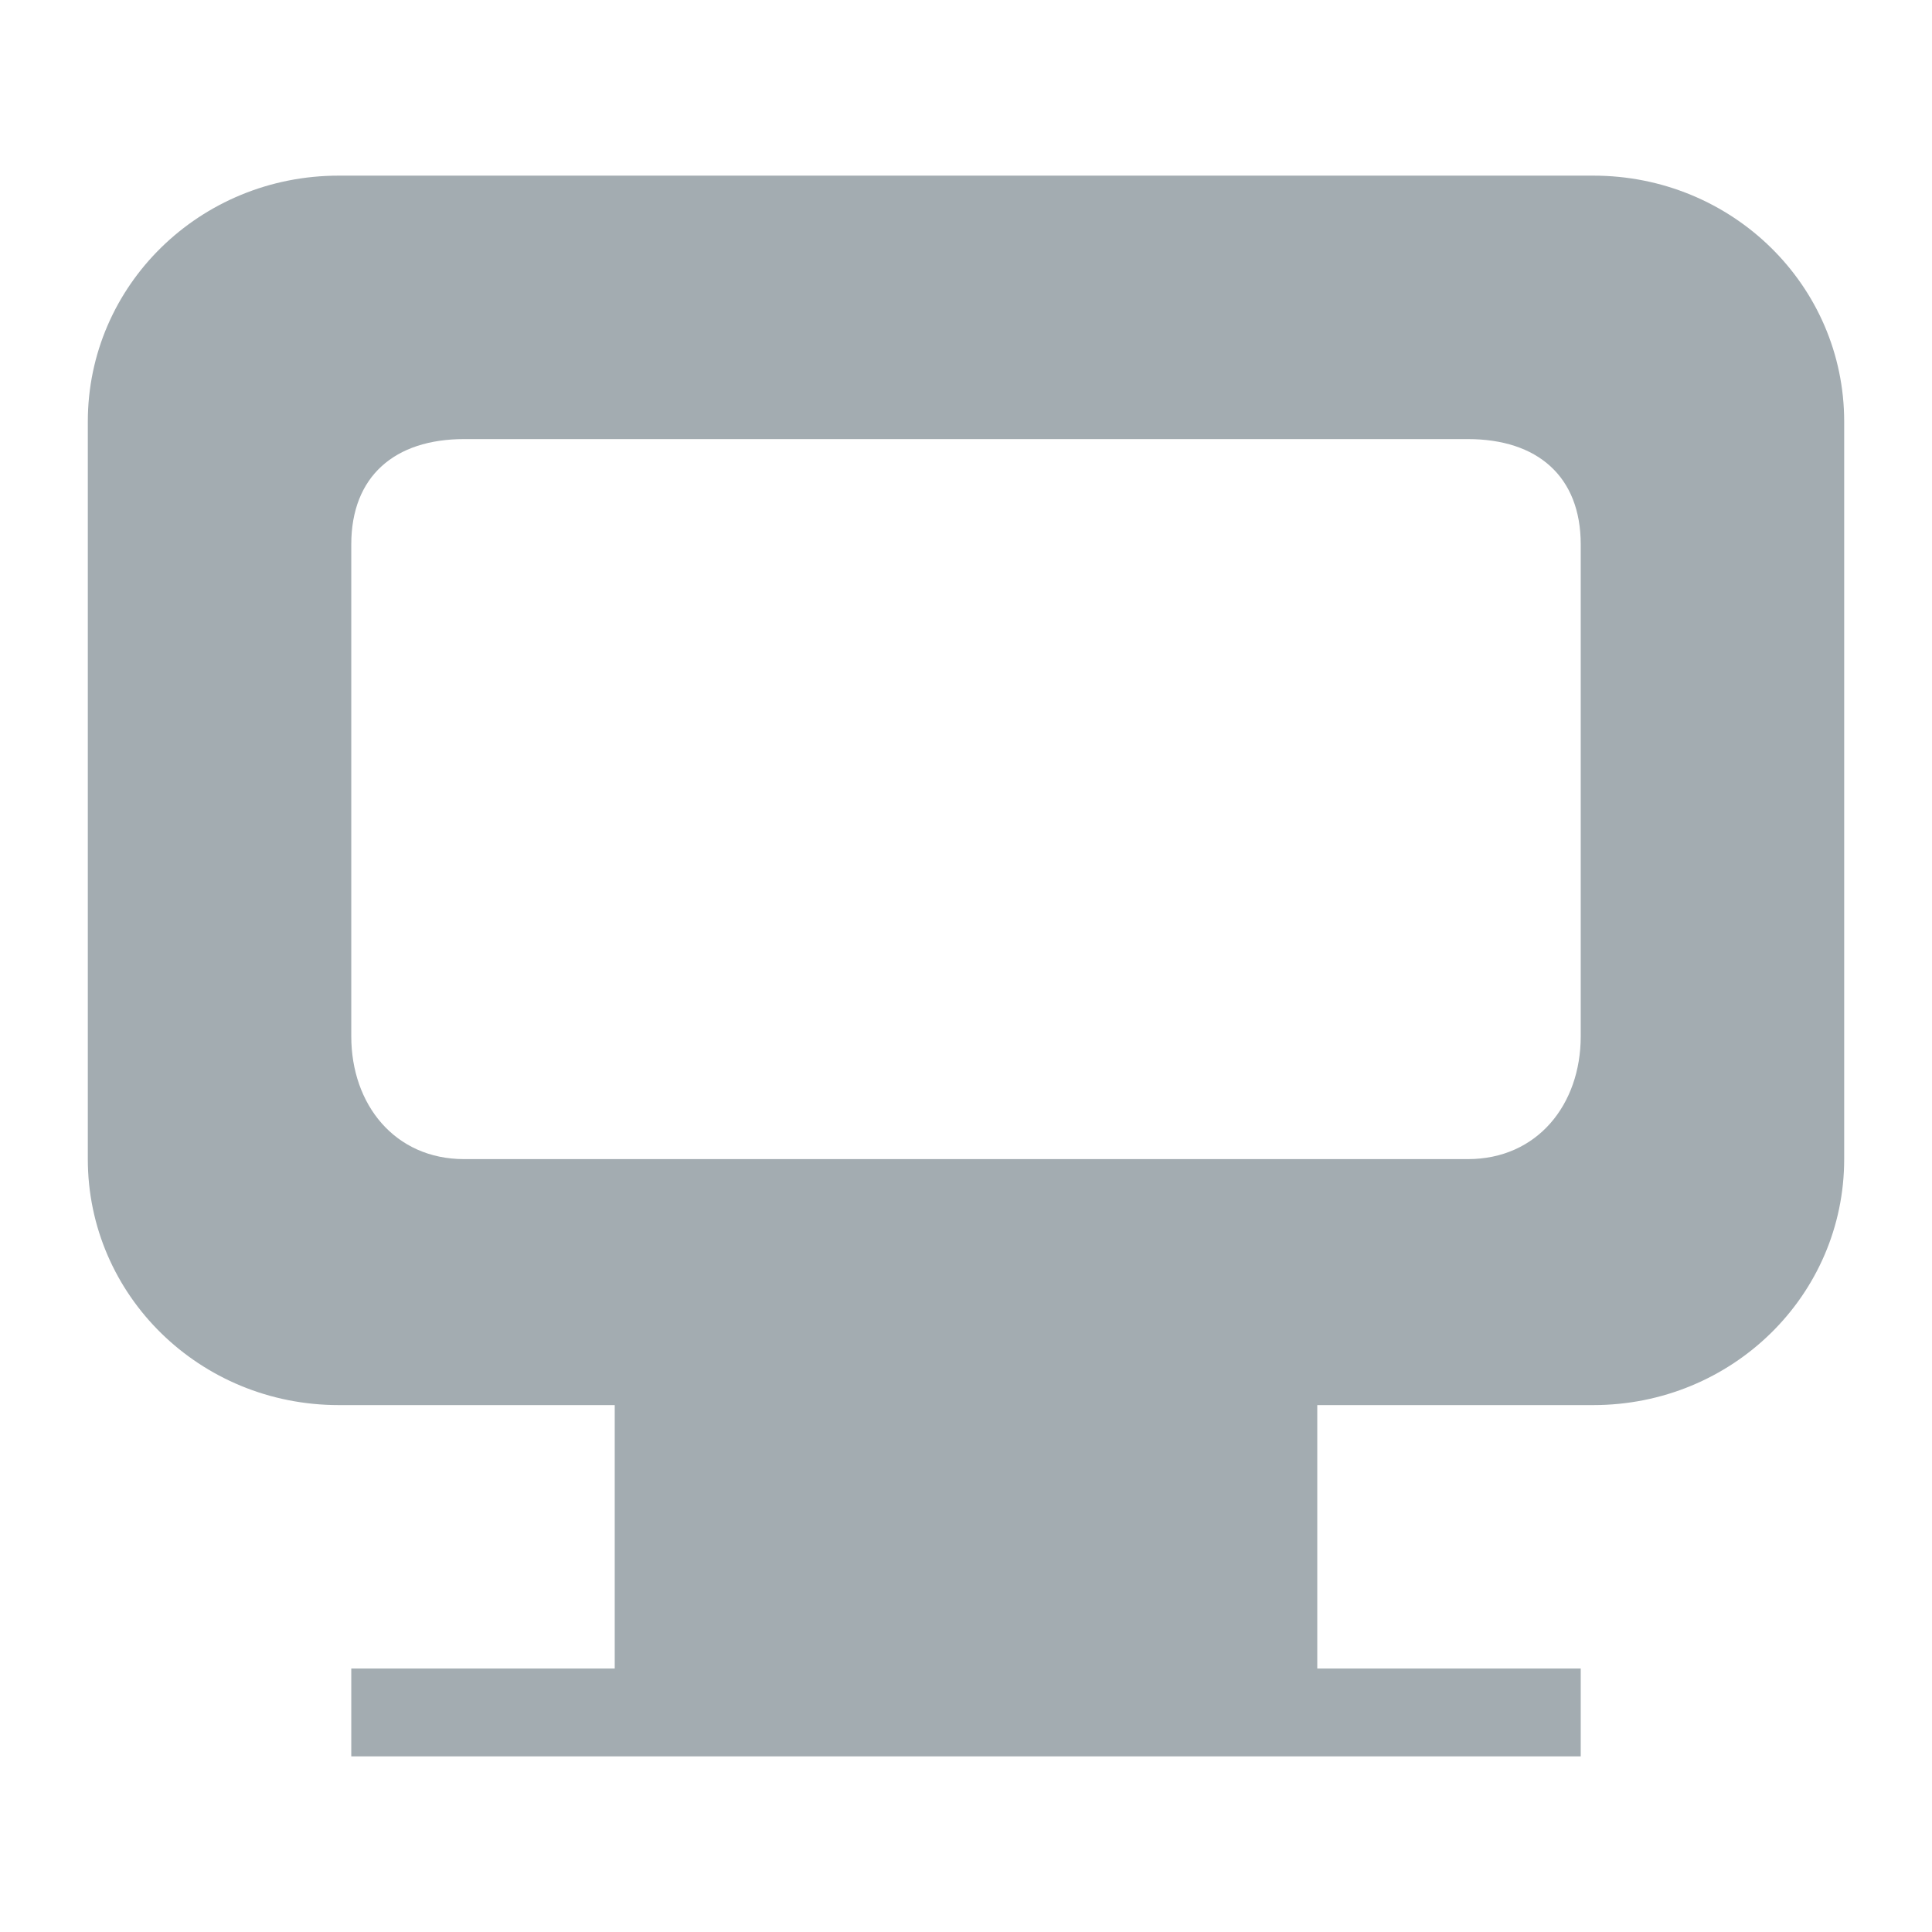
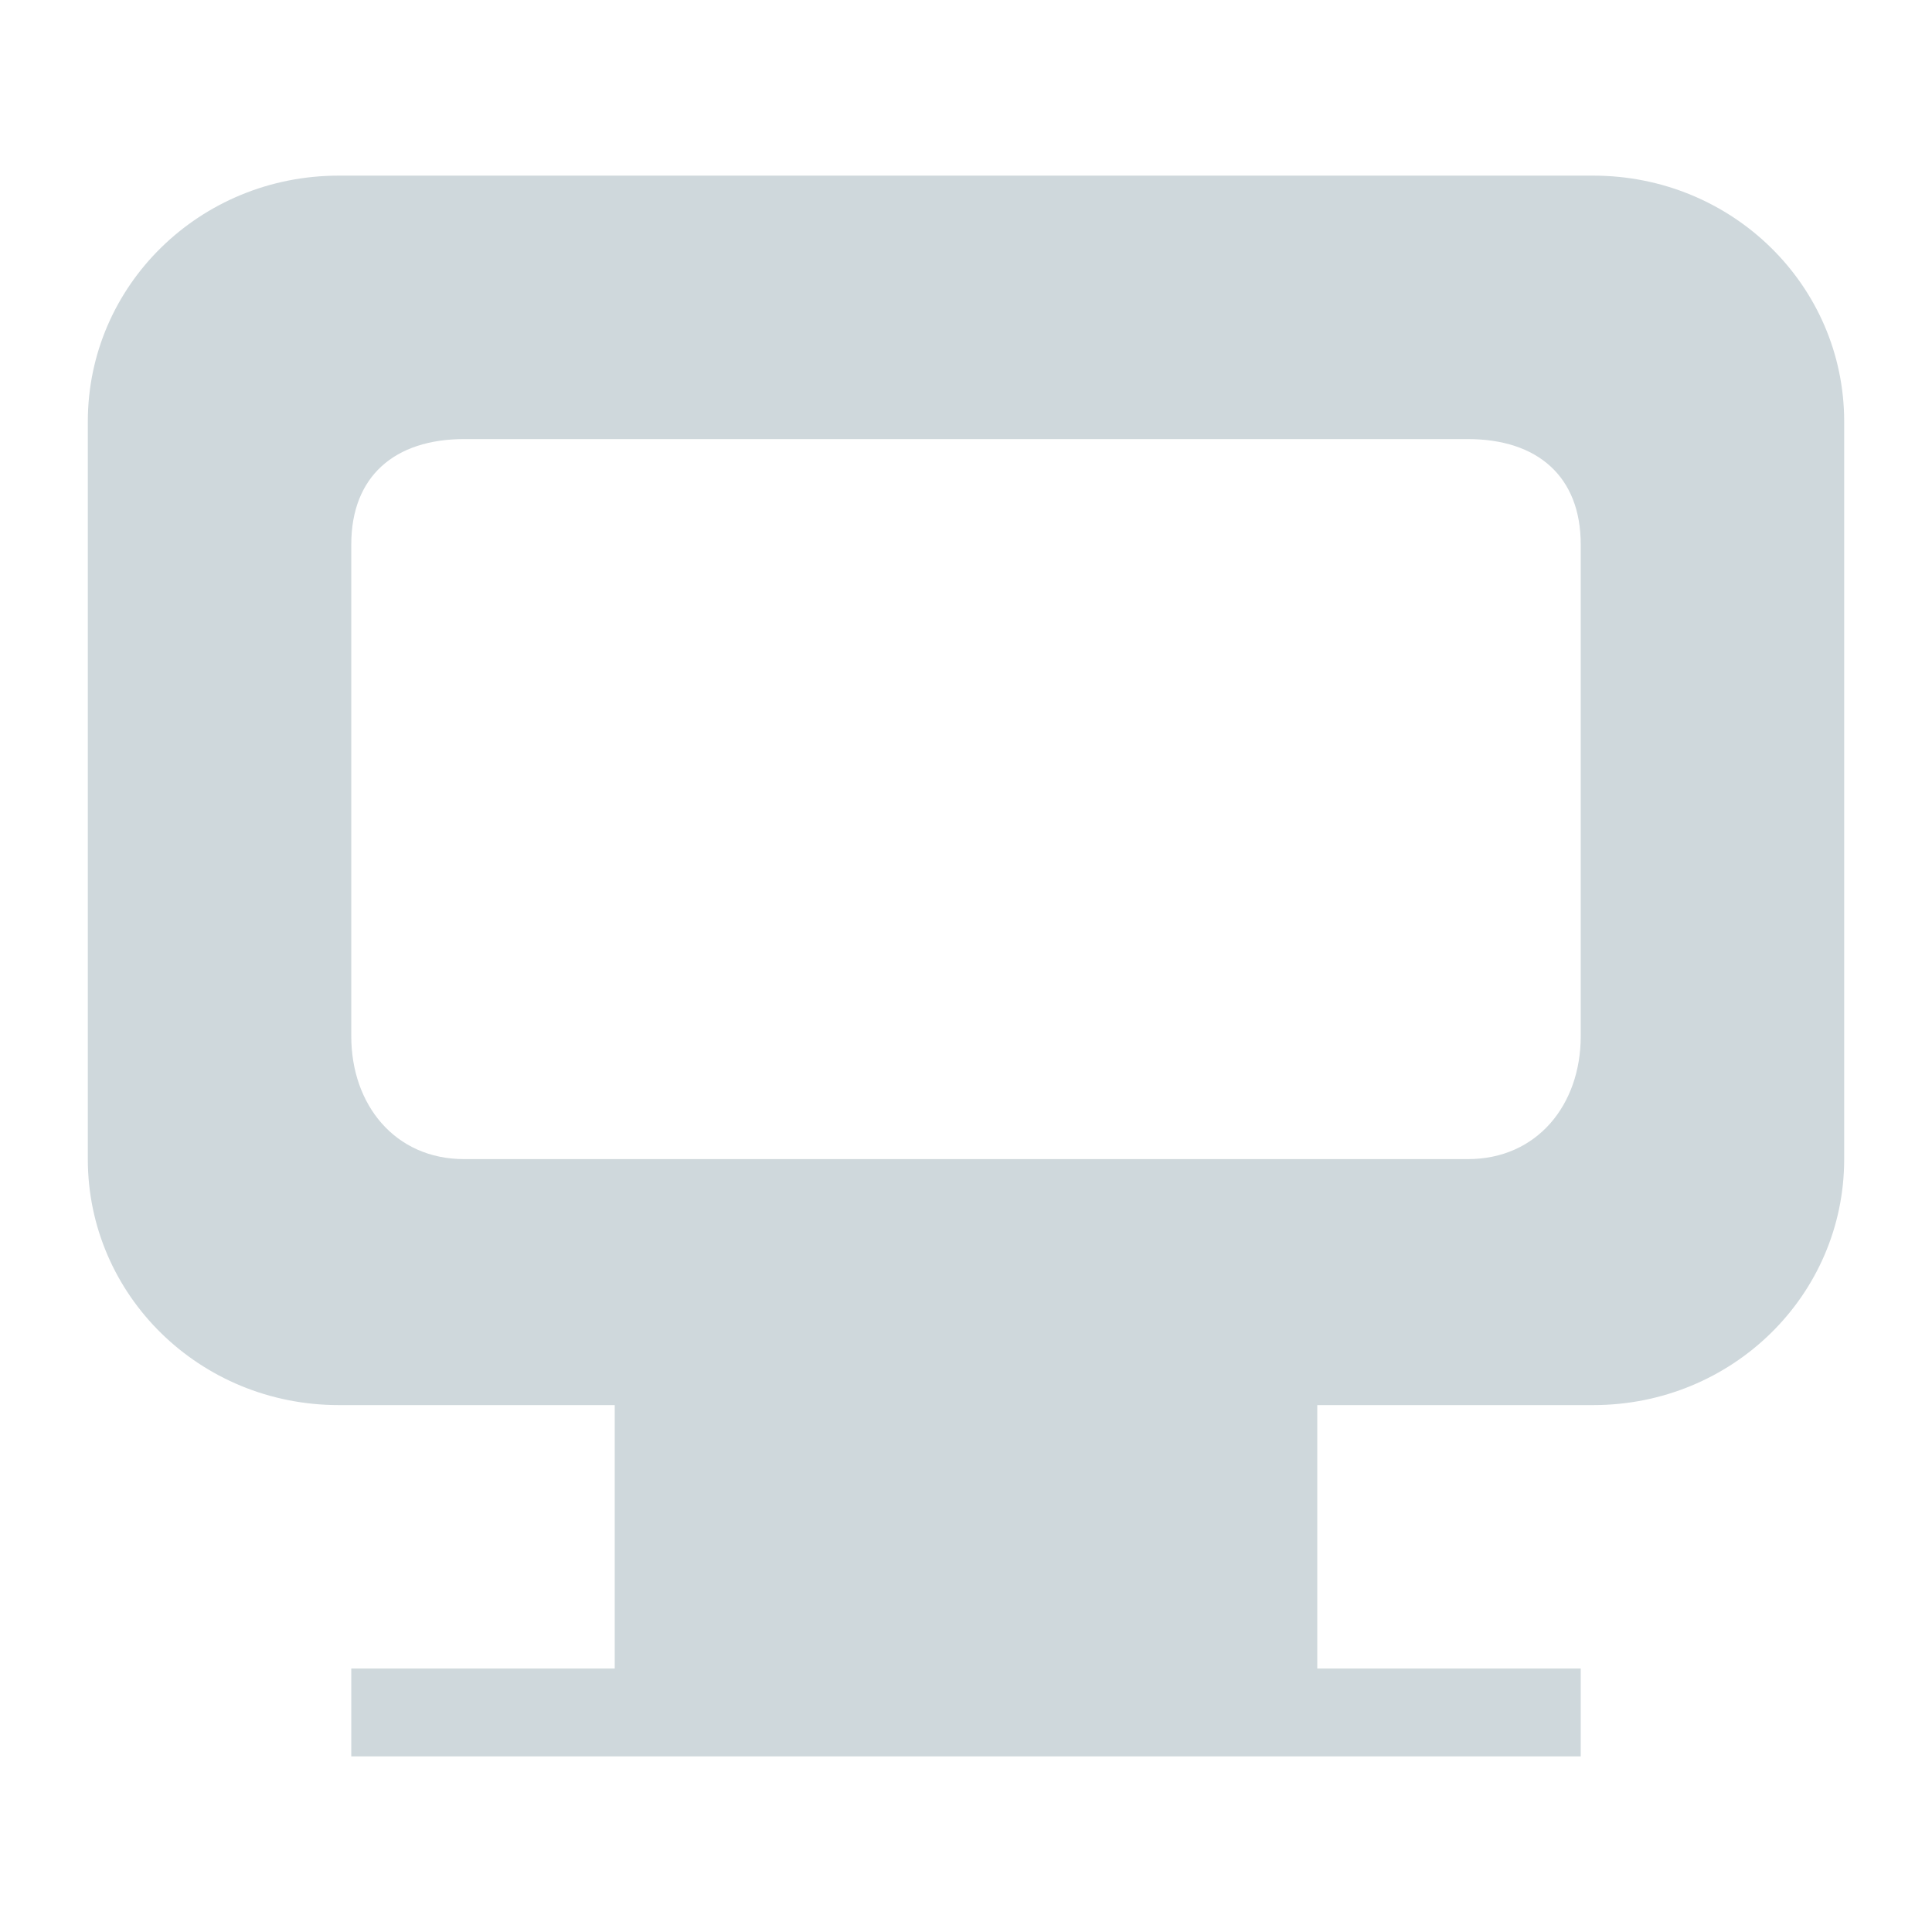
<svg xmlns="http://www.w3.org/2000/svg" id="svg" width="100%" height="100%" version="1.1" viewBox="0 0 22 22">
  <g id="preferences-desktop-notification" transform="translate(22,-39.7878)">
    <rect id="rect3068" style="opacity:0;fill:#000000;fill-opacity:0.941;stroke:none" width="22" height="22" x="0" y="40" />
    <path id="path4238" style="opacity:1;fill:#00bcd4;fill-opacity:1;fill-rule:nonzero;stroke:none;stroke-width:1;stroke-linecap:round;stroke-linejoin:round;stroke-miterlimit:4;stroke-dasharray:none;stroke-dashoffset:0;stroke-opacity:1" d="m 11,43 c -4.418,0 -8,3.582 -8,8 0,4.418 3.582,8 8,8 4.418,0 8,-3.582 8,-8 0,-4.418 -3.582,-8 -8,-8 z" />
-     <path id="path4173-0" style="opacity:1;fill:#a3acb1;fill-opacity:1;stroke:none" d="m 10,47 0,6 2,0 0,-6 -2,0 z m 1,7 c -0.453,0 -1,0.518 -1,0.98 C 10,55.443 10.547,56 11,56 11.453,56 12,55.443 12,54.98 12,54.518 11.453,54 11,54 Z" />
+     <path id="path4173-0" style="opacity:1;fill:#cfd8dc;fill-opacity:1;stroke:none" d="m 10,47 0,6 2,0 0,-6 -2,0 z m 1,7 c -0.453,0 -1,0.518 -1,0.98 C 10,55.443 10.547,56 11,56 11.453,56 12,55.443 12,54.98 12,54.518 11.453,54 11,54 Z" />
  </g>
  <g id="preferences-desktop-display-randr" transform="translate(33,0)">
    <rect id="rect4332" style="opacity:0.001;fill:#000000;fill-opacity:1;stroke:none" width="22" height="22" x="-33" y="0" />
-     <path id="path4336" style="opacity:1;fill:#a3acb1;fill-opacity:1;fill-rule:nonzero;stroke:none;stroke-width:1;stroke-linecap:round;stroke-linejoin:round;stroke-miterlimit:4;stroke-dasharray:none;stroke-dashoffset:0;stroke-opacity:1" d="M 3.857,2 C 2.275,2 1,3.25 1,4.801 L 1,13.199 C 1,14.75 2.275,16 3.857,16 L 7,16 l 0,3 -3,0 0,1 14,0 0,-1 -3,0 0,-3 3.143,0 C 19.725,16 21,14.75 21,13.199 L 21,4.801 C 21,3.25 19.725,2 18.143,2 L 3.857,2 Z M 5.285,5 16.715,5 C 17.506,5 18,5.424 18,6.199 l 0,5.602 c 0,0.776 -0.494,1.398 -1.285,1.398 l -11.43,0 C 4.494,13.199 4,12.576 4,11.801 L 4,6.199 C 4,5.424 4.494,5 5.285,5 Z" transform="translate(-33,1.5113048e-5)" />
+     <path id="path4336" style="opacity:1;fill:#cfd8dc;fill-opacity:1;fill-rule:nonzero;stroke:none;stroke-width:1;stroke-linecap:round;stroke-linejoin:round;stroke-miterlimit:4;stroke-dasharray:none;stroke-dashoffset:0;stroke-opacity:1" d="M 3.857,2 C 2.275,2 1,3.25 1,4.801 L 1,13.199 C 1,14.75 2.275,16 3.857,16 L 7,16 l 0,3 -3,0 0,1 14,0 0,-1 -3,0 0,-3 3.143,0 C 19.725,16 21,14.75 21,13.199 L 21,4.801 C 21,3.25 19.725,2 18.143,2 L 3.857,2 Z M 5.285,5 16.715,5 C 17.506,5 18,5.424 18,6.199 l 0,5.602 c 0,0.776 -0.494,1.398 -1.285,1.398 l -11.43,0 C 4.494,13.199 4,12.576 4,11.801 L 4,6.199 C 4,5.424 4.494,5 5.285,5 Z" transform="translate(-33,1.5113048e-5)" />
  </g>
  <g id="preferences-system-bluetooth-activated" transform="translate(44,-104)">
    <rect id="rect3969-75" style="opacity:0;fill:#000000;fill-opacity:1;stroke:none" width="22" height="22" x="0" y="104" />
-     <path id="rect5886-2" style="opacity:1;fill:#a3acb1;fill-opacity:1;stroke:none" d="M 11.5,107 C 8.453,107 6,109.676 6,113 l 0,4 c 0,3.324 2.453,6 5.5,6 3.047,0 5.5,-2.676 5.5,-6 l 0,-4 c 0,-3.324 -2.453,-6 -5.5,-6 z m 7.5,0 a 2,2 0 0 0 -2,2 2,2 0 0 0 2,2 2,2 0 0 0 2,-2 2,2 0 0 0 -2,-2 z m -8,2 0.5,0 c 0.208,0 0.393,0.133 0.469,0.312 l 2.875,2.844 0.406,0.375 -0.438,0.344 -2.562,2.125 2.562,2.125 0.438,0.344 -0.406,0.375 -2.875,2.844 c -0.025,0.06 -0.08,0.111 -0.125,0.156 C 11.753,120.934 11.639,121 11.5,121 l -0.5,0 0,-0.5 0,-4.438 -2.156,1.781 C 8.753,117.934 8.638,118 8.5,118 l -0.5,0 0,-0.5 c 0,-0.153 0.079,-0.283 0.188,-0.375 L 10.75,115 8.312,112.969 C 8.266,112.949 8.226,112.907 8.188,112.875 8.079,112.783 8,112.653 8,112.5 l 0,-0.5 0.5,0 c 0.123,0 0.225,0.051 0.312,0.125 0.011,0.009 0.021,0.021 0.031,0.031 L 11,113.938 11,109.5 11,109 Z m 1,1.688 0,3.25 1.781,-1.469 L 12,110.688 Z m 0,5.375 0,3.25 1.781,-1.781 L 12,116.062 Z" />
+     <path id="rect5886-2" style="opacity:1;fill:#cfd8dc;fill-opacity:1;stroke:none" d="M 11.5,107 C 8.453,107 6,109.676 6,113 l 0,4 c 0,3.324 2.453,6 5.5,6 3.047,0 5.5,-2.676 5.5,-6 l 0,-4 c 0,-3.324 -2.453,-6 -5.5,-6 z m 7.5,0 a 2,2 0 0 0 -2,2 2,2 0 0 0 2,2 2,2 0 0 0 2,-2 2,2 0 0 0 -2,-2 z m -8,2 0.5,0 c 0.208,0 0.393,0.133 0.469,0.312 l 2.875,2.844 0.406,0.375 -0.438,0.344 -2.562,2.125 2.562,2.125 0.438,0.344 -0.406,0.375 -2.875,2.844 c -0.025,0.06 -0.08,0.111 -0.125,0.156 C 11.753,120.934 11.639,121 11.5,121 l -0.5,0 0,-0.5 0,-4.438 -2.156,1.781 C 8.753,117.934 8.638,118 8.5,118 l -0.5,0 0,-0.5 c 0,-0.153 0.079,-0.283 0.188,-0.375 L 10.75,115 8.312,112.969 C 8.266,112.949 8.226,112.907 8.188,112.875 8.079,112.783 8,112.653 8,112.5 l 0,-0.5 0.5,0 c 0.123,0 0.225,0.051 0.312,0.125 0.011,0.009 0.021,0.021 0.031,0.031 L 11,113.938 11,109.5 11,109 Z m 1,1.688 0,3.25 1.781,-1.469 L 12,110.688 Z m 0,5.375 0,3.25 1.781,-1.781 L 12,116.062 Z" />
  </g>
  <g id="preferences-system-bluetooth" transform="translate(10,-3.9e-6)">
    <rect id="rect4174" style="opacity:0;fill:#000000;fill-opacity:1;stroke:none" width="22" height="22" x="56" y="0" />
-     <path id="path4176" style="opacity:1;fill:#a3acb1;fill-opacity:1;stroke:none" d="M 67.5,3 C 64.453,3 62,5.676 62,9 l 0,4 c 0,3.324 2.453,6 5.5,6 3.047,0 5.5,-2.676 5.5,-6 L 73,9 C 73,5.676 70.547,3 67.5,3 Z M 67,5 67.5,5 c 0.208,0 0.393,0.133 0.469,0.312 l 2.875,2.844 L 71.25,8.531 70.812,8.875 68.25,11 l 2.562,2.125 0.438,0.344 -0.406,0.375 -2.875,2.844 c -0.025,0.06 -0.08,0.111 -0.125,0.156 C 67.753,16.934 67.638,17 67.5,17 l -0.5,0 0,-0.5 0,-4.438 -2.156,1.781 C 64.753,13.934 64.638,14 64.5,14 l -0.5,0 0,-0.5 c 0,-0.153 0.079,-0.283 0.188,-0.375 L 66.75,11 64.312,8.969 C 64.266,8.949 64.226,8.907 64.188,8.875 64.079,8.783 64,8.653 64,8.5 l 0,-0.5 0.5,0 c 0.123,0 0.225,0.051 0.312,0.125 0.011,0.009 0.021,0.021 0.031,0.031 l 2.156,1.781 0,-4.438 0,-0.5 z m 1,1.688 0,3.25 L 69.781,8.469 68,6.688 Z m 0,5.375 0,3.25 1.781,-1.781 L 68,12.062 Z" />
+     <path id="path4176" style="opacity:1;fill:#cfd8dc;fill-opacity:1;stroke:none" d="M 67.5,3 C 64.453,3 62,5.676 62,9 l 0,4 c 0,3.324 2.453,6 5.5,6 3.047,0 5.5,-2.676 5.5,-6 L 73,9 C 73,5.676 70.547,3 67.5,3 Z M 67,5 67.5,5 c 0.208,0 0.393,0.133 0.469,0.312 l 2.875,2.844 L 71.25,8.531 70.812,8.875 68.25,11 l 2.562,2.125 0.438,0.344 -0.406,0.375 -2.875,2.844 c -0.025,0.06 -0.08,0.111 -0.125,0.156 C 67.753,16.934 67.638,17 67.5,17 l -0.5,0 0,-0.5 0,-4.438 -2.156,1.781 C 64.753,13.934 64.638,14 64.5,14 l -0.5,0 0,-0.5 c 0,-0.153 0.079,-0.283 0.188,-0.375 L 66.75,11 64.312,8.969 C 64.266,8.949 64.226,8.907 64.188,8.875 64.079,8.783 64,8.653 64,8.5 l 0,-0.5 0.5,0 c 0.123,0 0.225,0.051 0.312,0.125 0.011,0.009 0.021,0.021 0.031,0.031 l 2.156,1.781 0,-4.438 0,-0.5 z m 1,1.688 0,3.25 L 69.781,8.469 68,6.688 Z m 0,5.375 0,3.25 1.781,-1.781 L 68,12.062 Z" />
  </g>
  <g id="preferences-system-bluetooth-inactive" transform="translate(32,-3.9e-6)">
    <rect id="rect4180" style="opacity:0;fill:#000000;fill-opacity:1;stroke:none" width="22" height="22" x="56" y="0" />
-     <path id="path4182" style="opacity:0.3;fill:#a3acb1;fill-opacity:1;stroke:none" d="M 67.5,3 C 64.453,3 62,5.676 62,9 l 0,4 c 0,3.324 2.453,6 5.5,6 3.047,0 5.5,-2.676 5.5,-6 L 73,9 C 73,5.676 70.547,3 67.5,3 Z M 67,5 67.5,5 c 0.208,0 0.393,0.133 0.469,0.312 l 2.875,2.844 L 71.25,8.531 70.812,8.875 68.25,11 l 2.562,2.125 0.438,0.344 -0.406,0.375 -2.875,2.844 c -0.025,0.06 -0.08,0.111 -0.125,0.156 C 67.753,16.934 67.638,17 67.5,17 l -0.5,0 0,-0.5 0,-4.438 -2.156,1.781 C 64.753,13.934 64.638,14 64.5,14 l -0.5,0 0,-0.5 c 0,-0.153 0.079,-0.283 0.188,-0.375 L 66.75,11 64.312,8.969 C 64.266,8.949 64.226,8.907 64.188,8.875 64.079,8.783 64,8.653 64,8.5 l 0,-0.5 0.5,0 c 0.123,0 0.225,0.051 0.312,0.125 0.011,0.009 0.021,0.021 0.031,0.031 l 2.156,1.781 0,-4.438 0,-0.5 z m 1,1.688 0,3.25 L 69.781,8.469 68,6.688 Z m 0,5.375 0,3.25 1.781,-1.781 L 68,12.062 Z" />
+     <path id="path4182" style="opacity:0.3;fill:#cfd8dc;fill-opacity:1;stroke:none" d="M 67.5,3 C 64.453,3 62,5.676 62,9 l 0,4 c 0,3.324 2.453,6 5.5,6 3.047,0 5.5,-2.676 5.5,-6 L 73,9 C 73,5.676 70.547,3 67.5,3 Z M 67,5 67.5,5 c 0.208,0 0.393,0.133 0.469,0.312 l 2.875,2.844 L 71.25,8.531 70.812,8.875 68.25,11 l 2.562,2.125 0.438,0.344 -0.406,0.375 -2.875,2.844 c -0.025,0.06 -0.08,0.111 -0.125,0.156 C 67.753,16.934 67.638,17 67.5,17 l -0.5,0 0,-0.5 0,-4.438 -2.156,1.781 C 64.753,13.934 64.638,14 64.5,14 l -0.5,0 0,-0.5 c 0,-0.153 0.079,-0.283 0.188,-0.375 L 66.75,11 64.312,8.969 C 64.266,8.949 64.226,8.907 64.188,8.875 64.079,8.783 64,8.653 64,8.5 l 0,-0.5 0.5,0 c 0.123,0 0.225,0.051 0.312,0.125 0.011,0.009 0.021,0.021 0.031,0.031 l 2.156,1.781 0,-4.438 0,-0.5 z m 1,1.688 0,3.25 L 69.781,8.469 68,6.688 Z m 0,5.375 0,3.25 1.781,-1.781 L 68,12.062 Z" />
  </g>
</svg>
